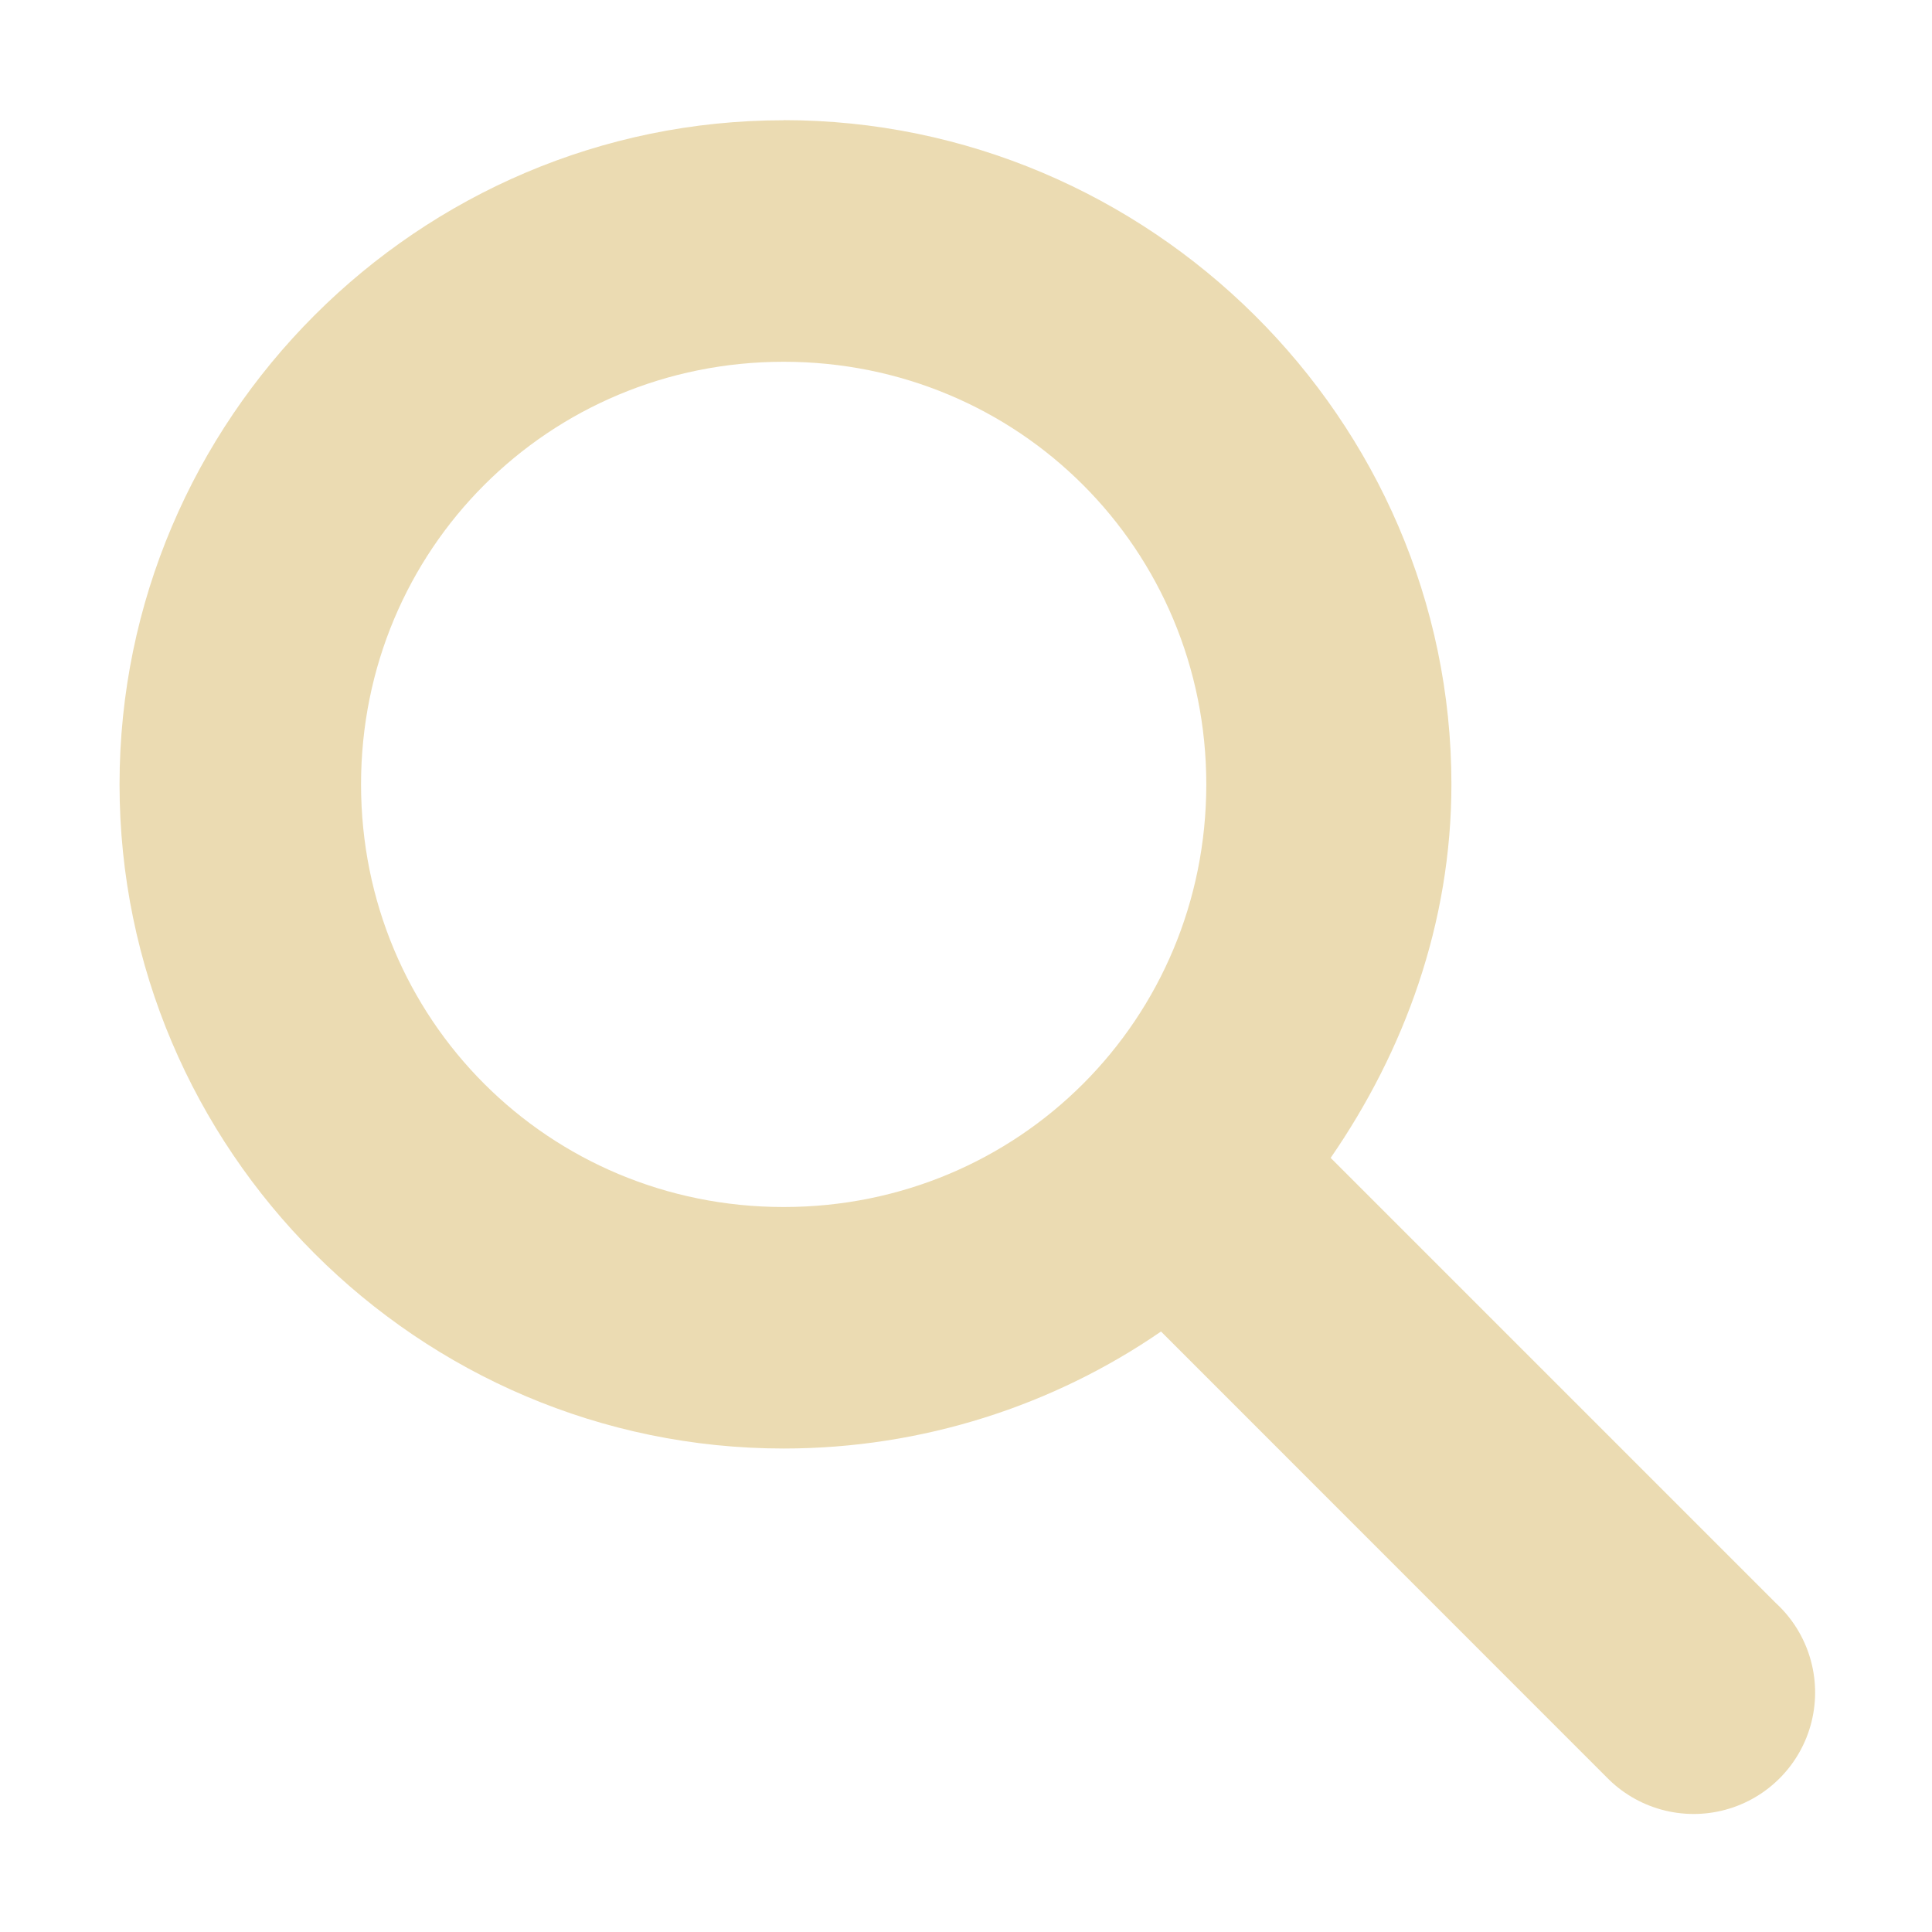
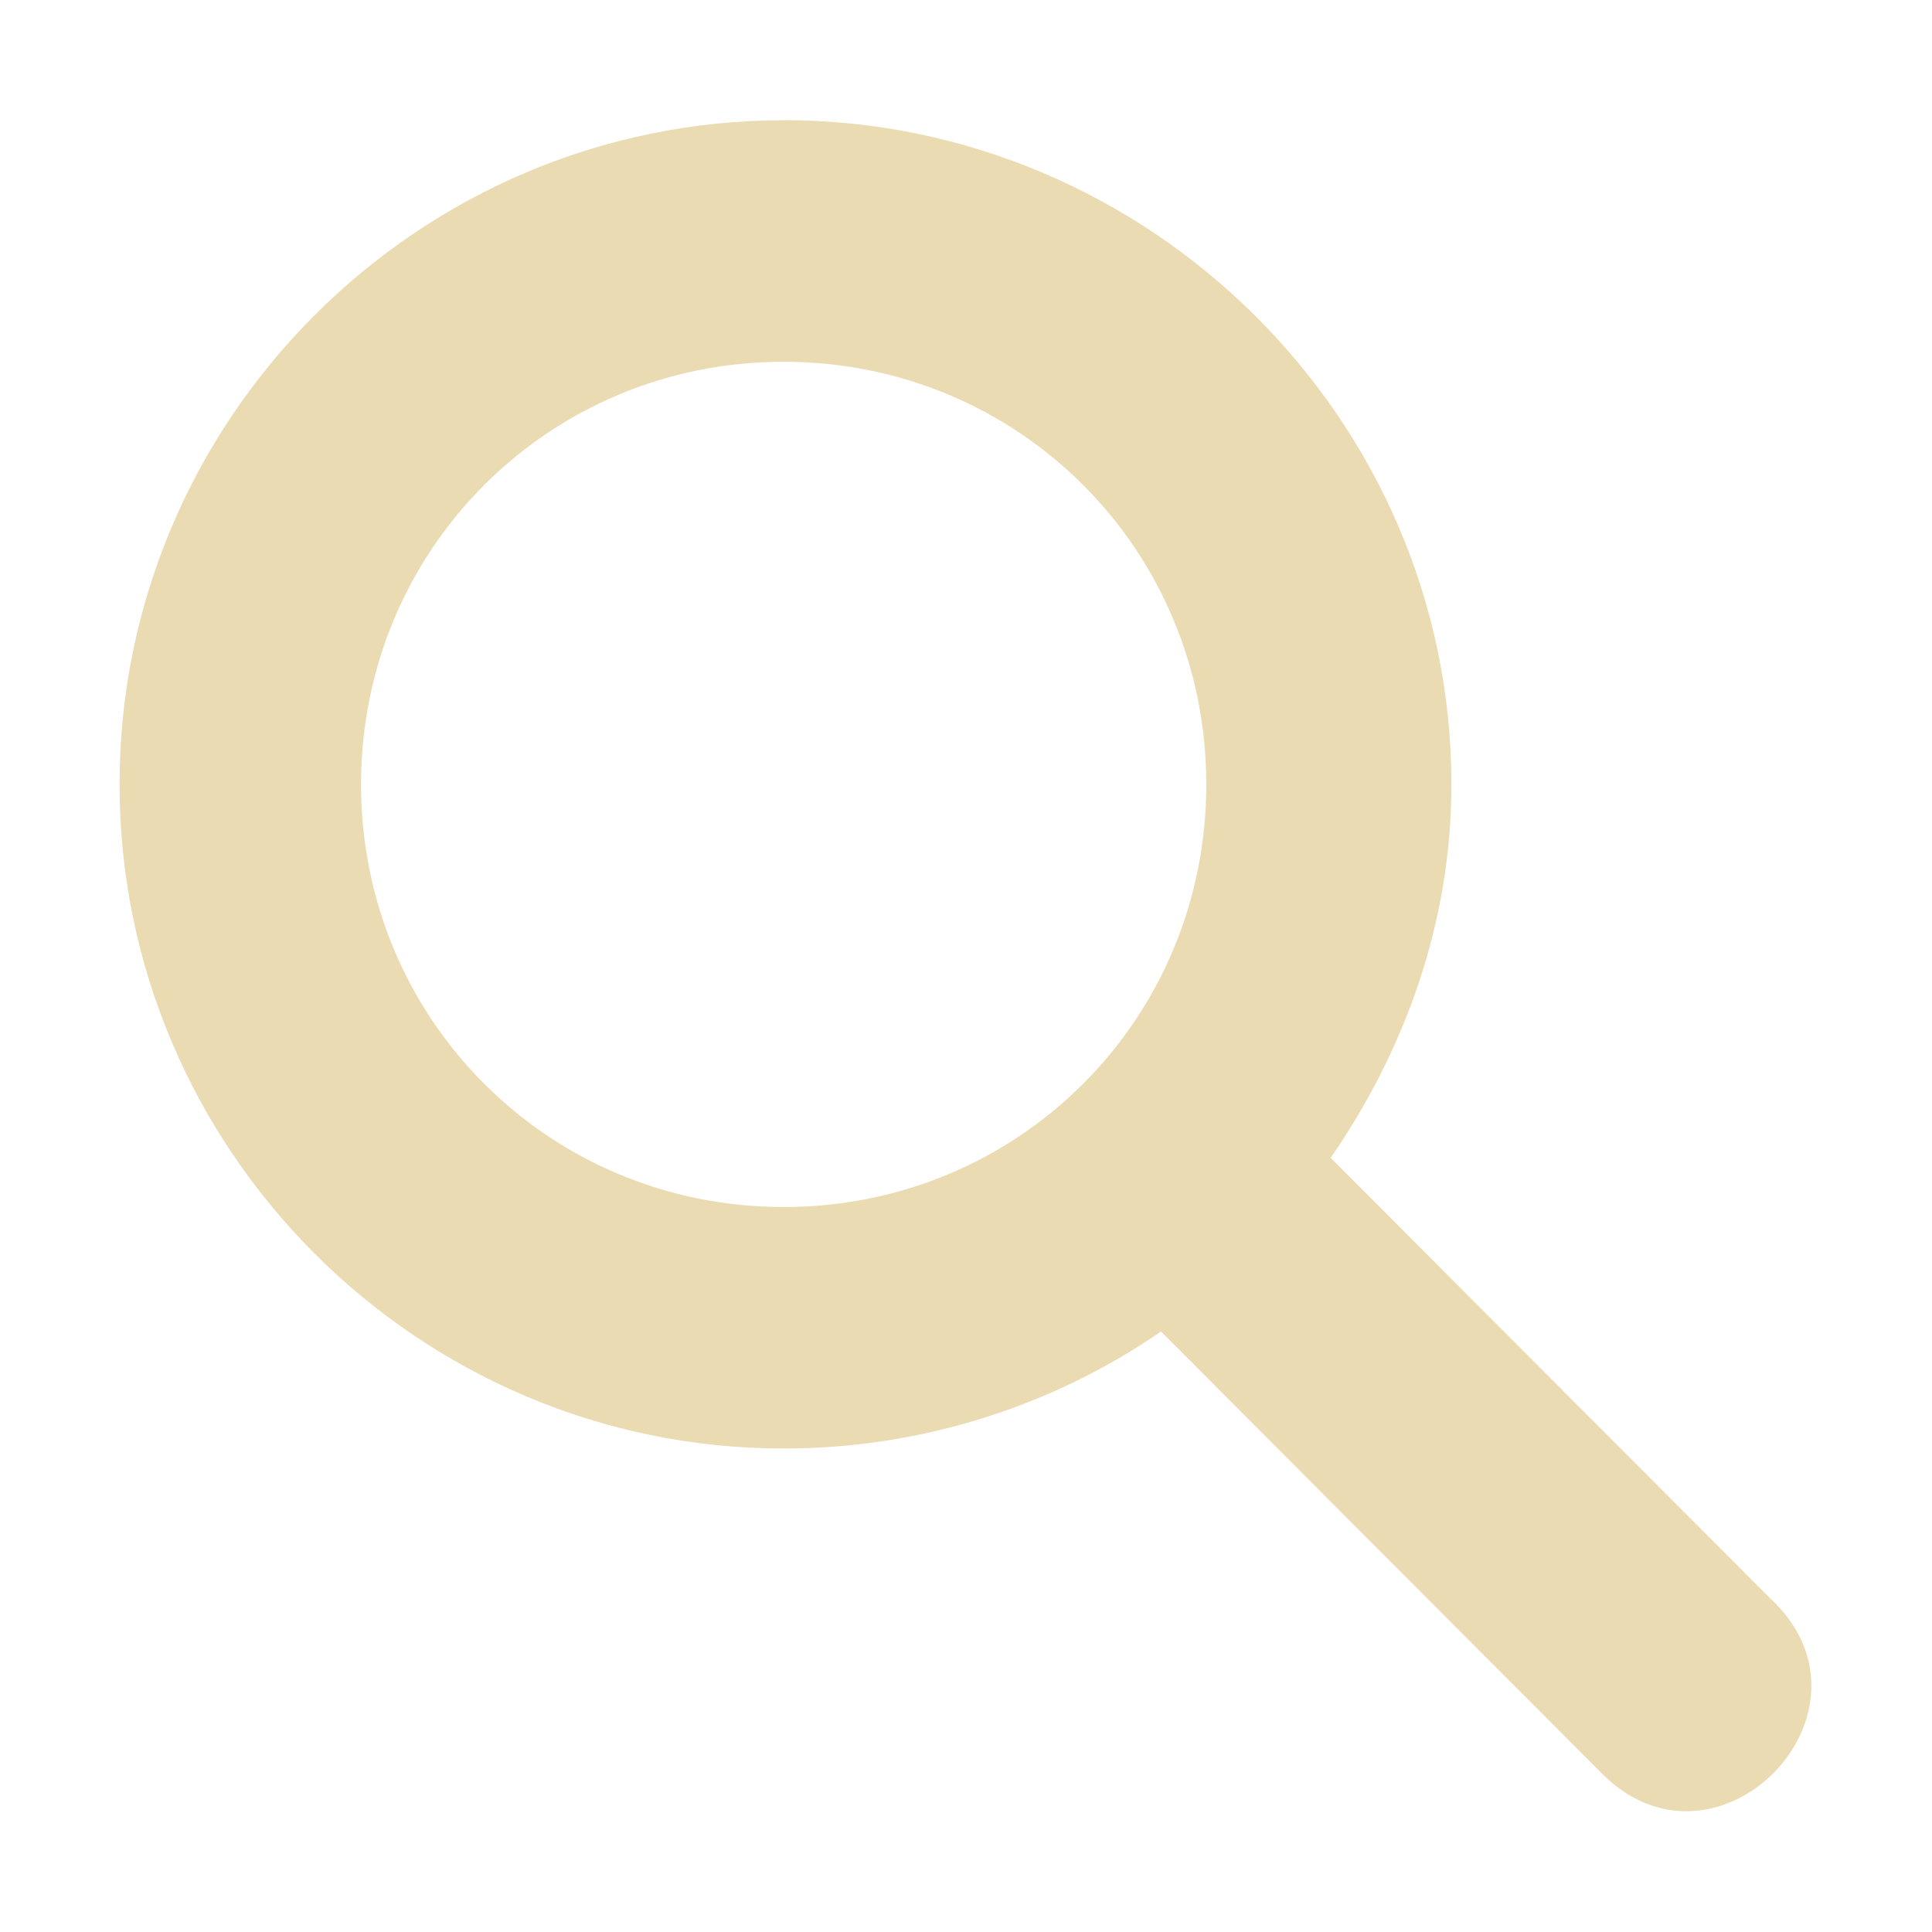
<svg xmlns="http://www.w3.org/2000/svg" width="16" height="16" version="1.1" viewBox="0 0 16 16">
  <defs>
    <style id="current-color-scheme" type="text/css">.ColorScheme-Text { color:#ebdbb2; } .ColorScheme-Highlight { color:#458588; }</style>
  </defs>
-   <path class="ColorScheme-Text" d="m6.49 0.996c-3.029 0-5.5 2.475-5.5 5.5s2.471 5.5 5.5 5.5c1.152 0 2.238-0.358 3.125-0.969l3.687 3.688a1.006 1.006 0 1 0 1.406-1.438l-3.688-3.688c0.611-0.886 1-1.944 1-3.094 0-3.025-2.502-5.5-5.531-5.5zm0 2c1.947 0 3.5 1.555 3.5 3.5s-1.553 3.5-3.5 3.5-3.5-1.555-3.5-3.5 1.553-3.5 3.5-3.5z" fill="currentColor" />
+   <path class="ColorScheme-Text" d="m6.49 0.996c-3.029 0-5.5 2.475-5.5 5.5s2.471 5.5 5.5 5.5c1.152 0 2.238-0.358 3.125-0.969l3.636 3.645c0.959 0.994 2.421-0.502 1.406-1.438l-3.637-3.645c0.611-0.886 1-1.944 1-3.094 0-3.025-2.502-5.5-5.531-5.5zm0 2c1.947 0 3.5 1.555 3.5 3.5s-1.553 3.5-3.5 3.5-3.5-1.555-3.5-3.5 1.553-3.5 3.5-3.5z" fill="currentColor" />
</svg>
